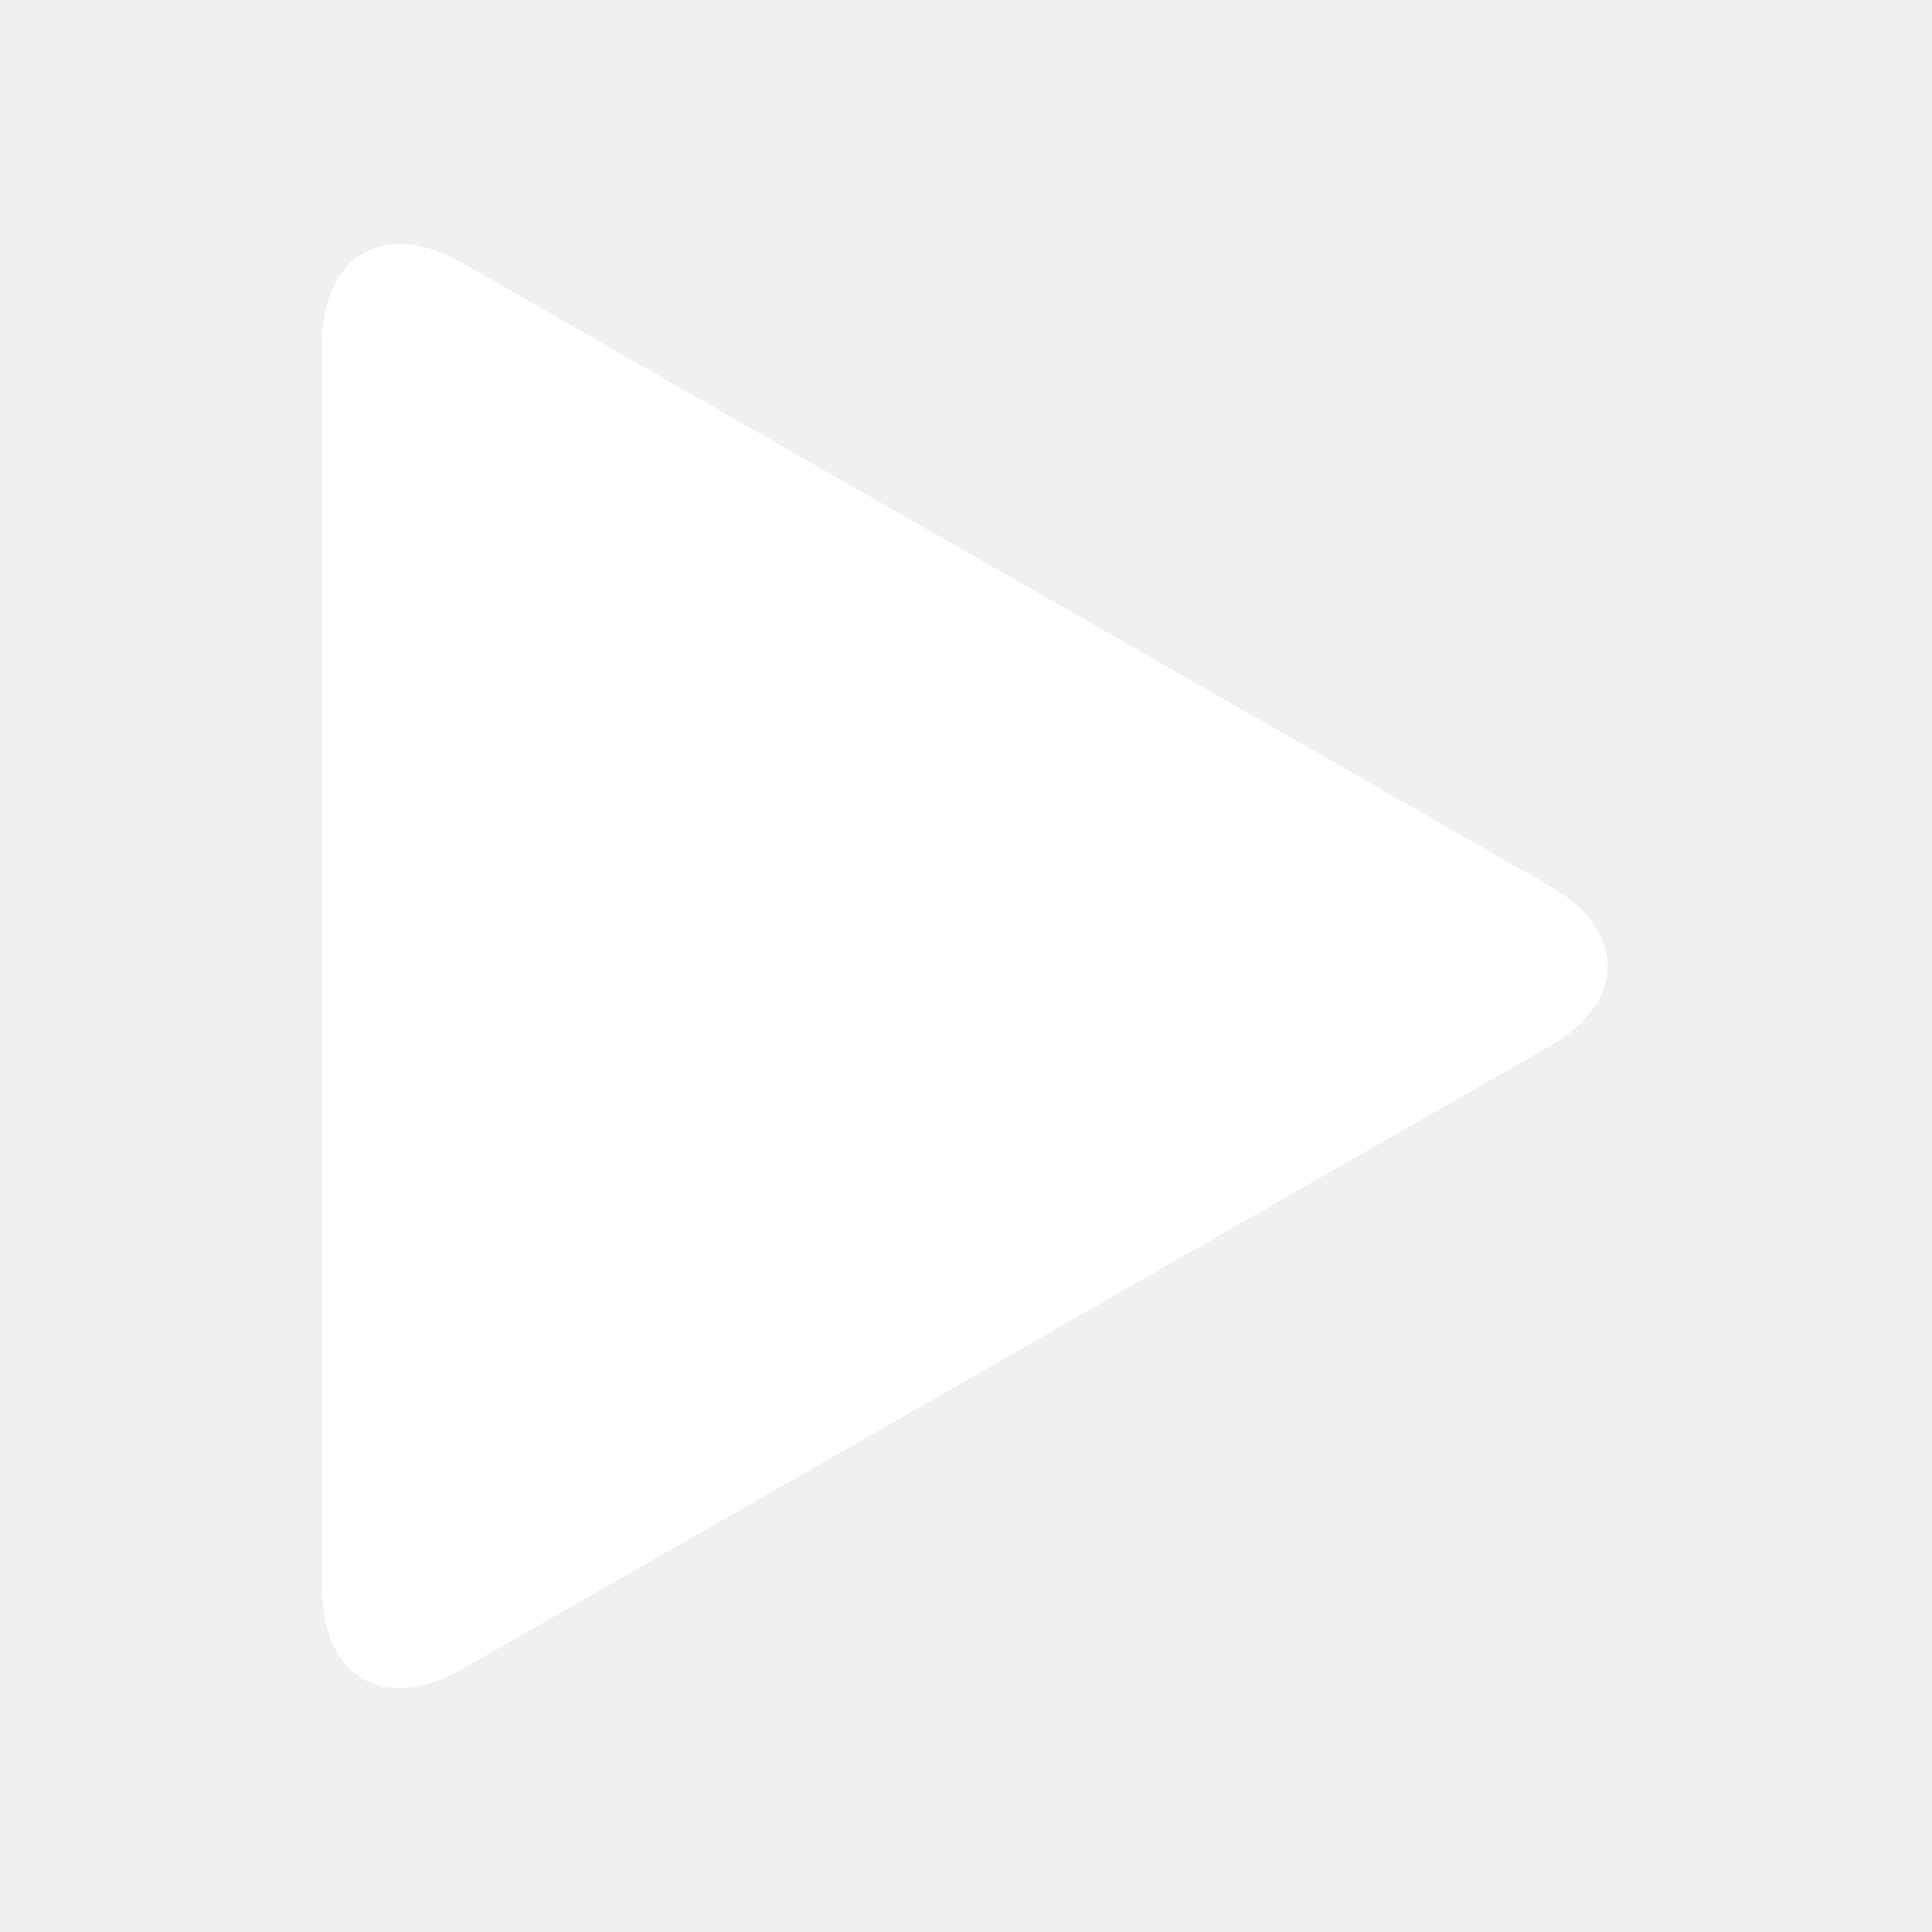
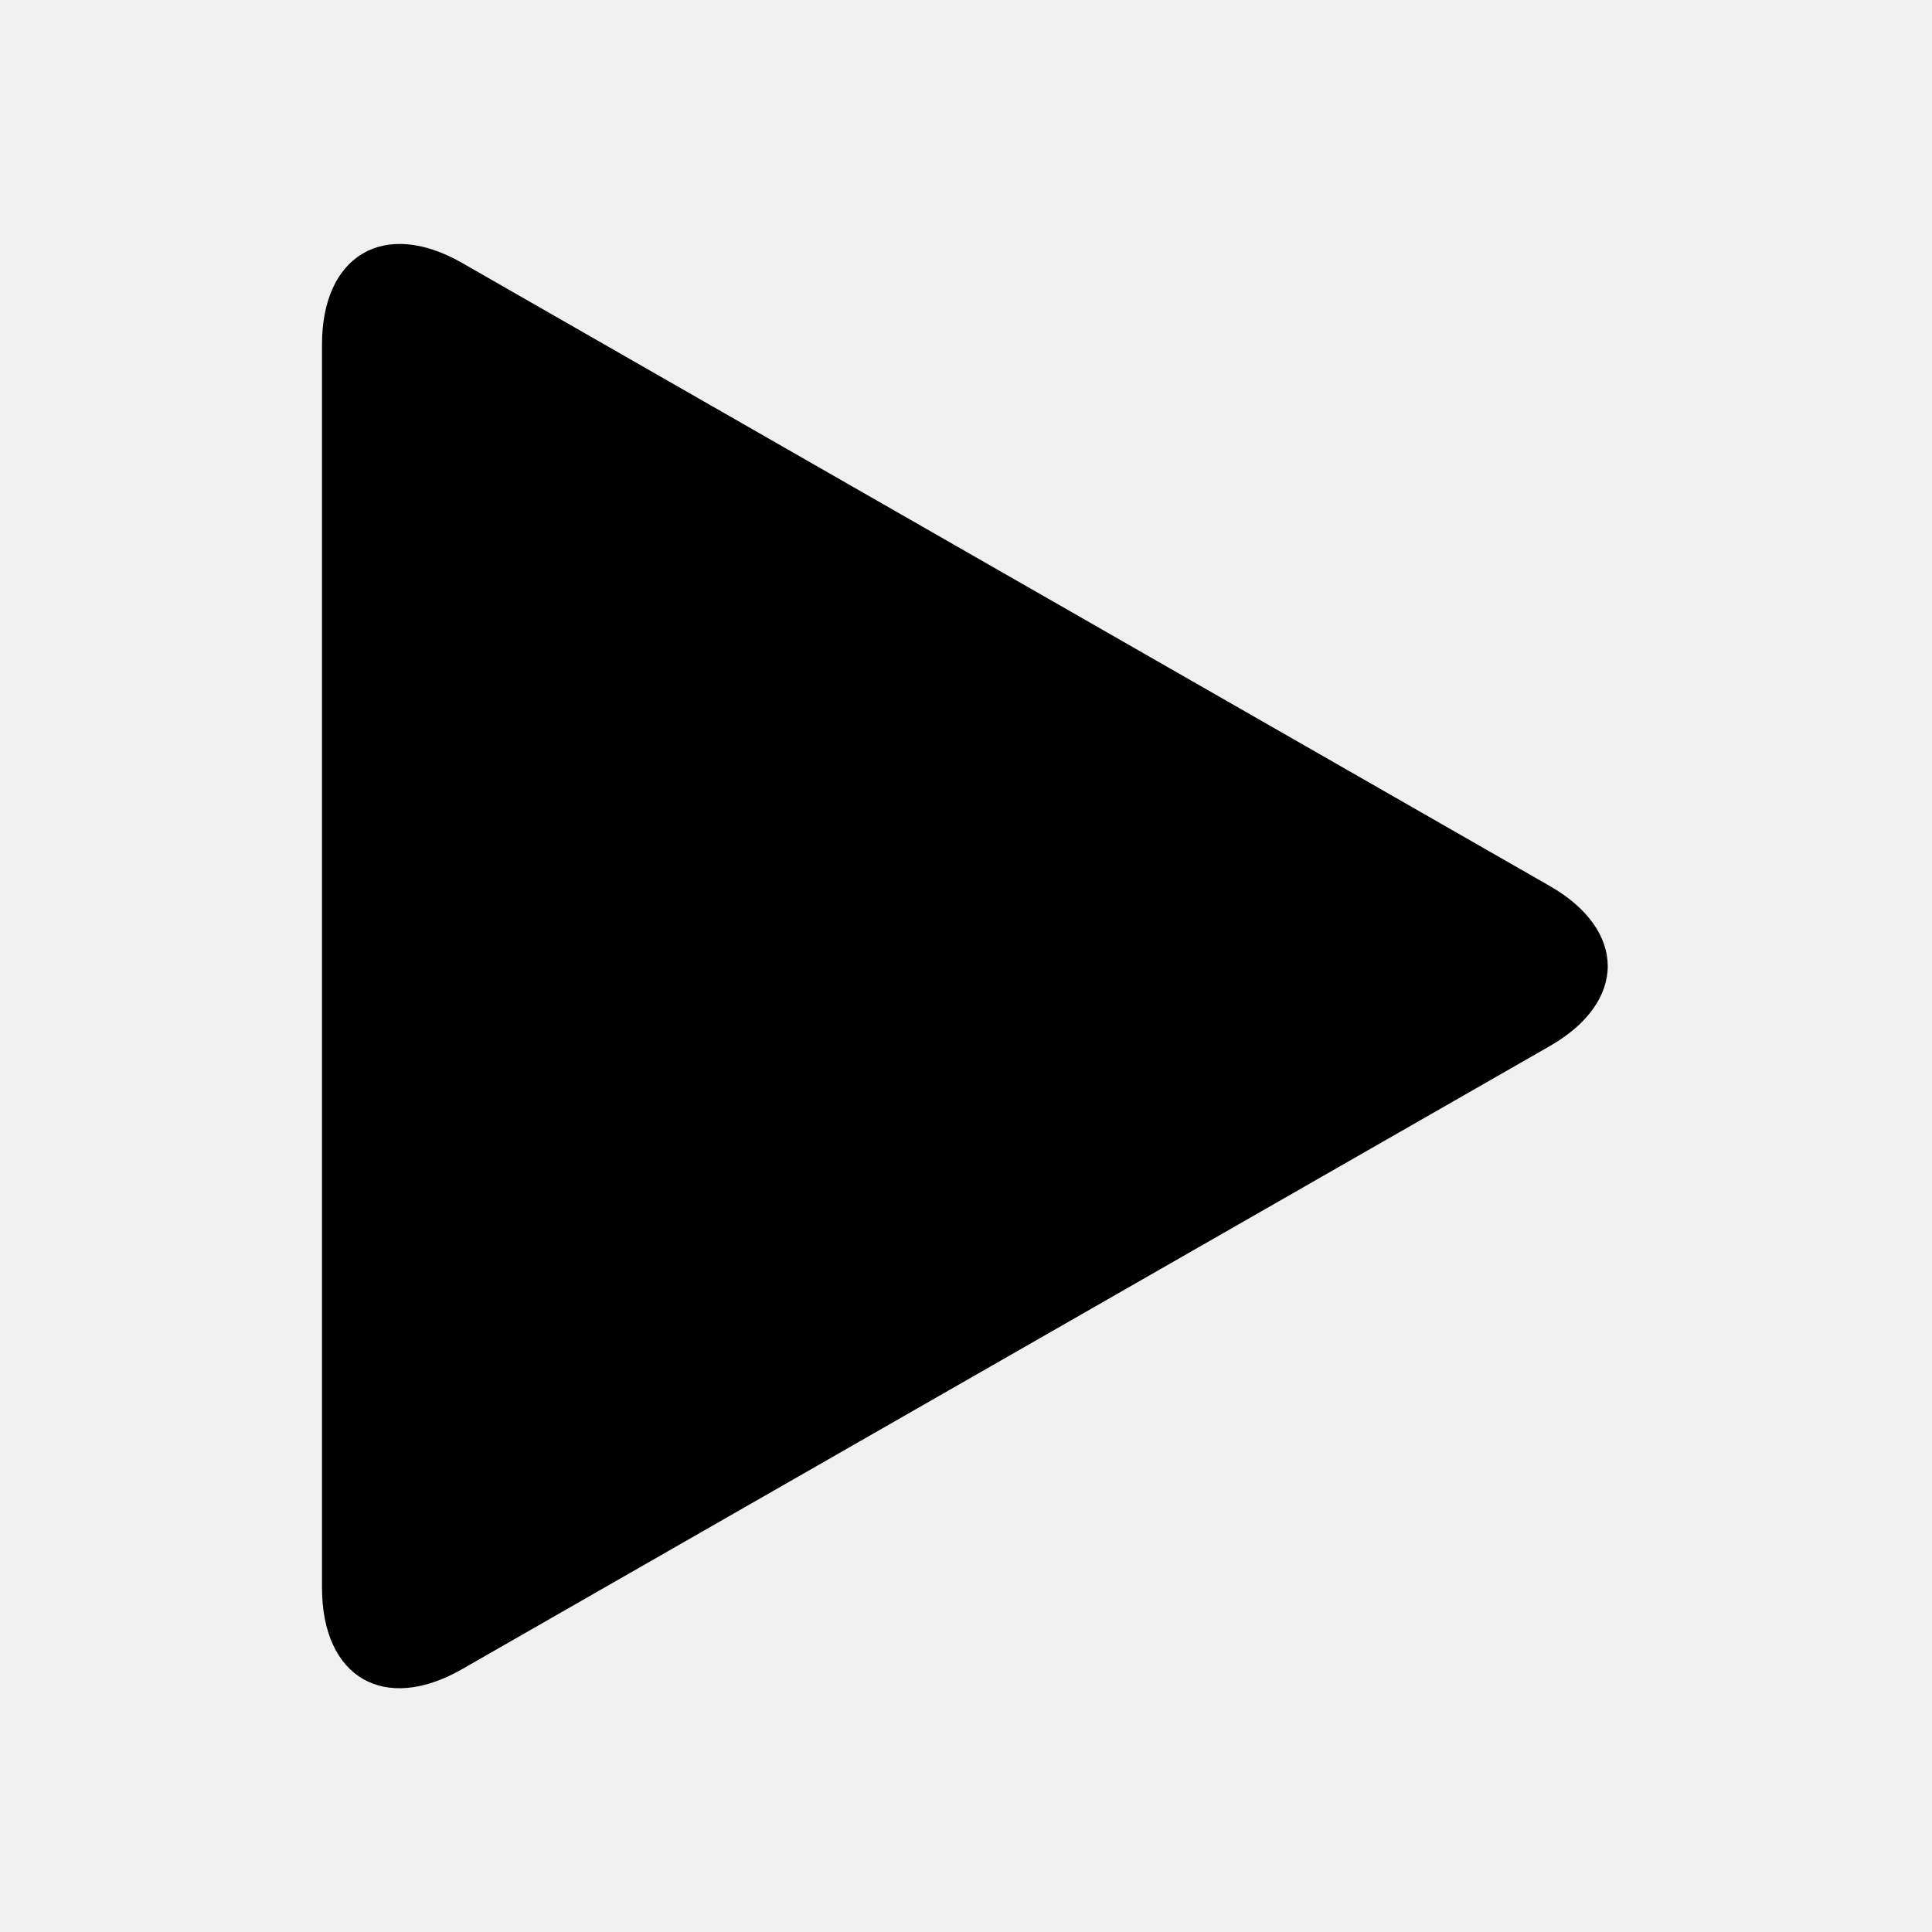
<svg xmlns="http://www.w3.org/2000/svg" width="24px" height="24px" viewBox="0 0 24 24" version="1.1">
  <defs />
  <g id="Welcome" stroke="none" stroke-width="1" fill="none" fill-rule="evenodd">
-     <g id="player_play" fill="#FFFFFF">
+     <g id="player_play" fill="#000000">
      <path d="M5.738,20.736 C4.778,21.286 4,20.845 4,19.722 L4,4.279 C4,3.169 4.774,2.713 5.738,3.265 L19.25,11.005 C20.21,11.555 20.215,12.444 19.25,12.996 L5.738,20.736 Z" id="Triangle-1" />
    </g>
  </g>
</svg>
